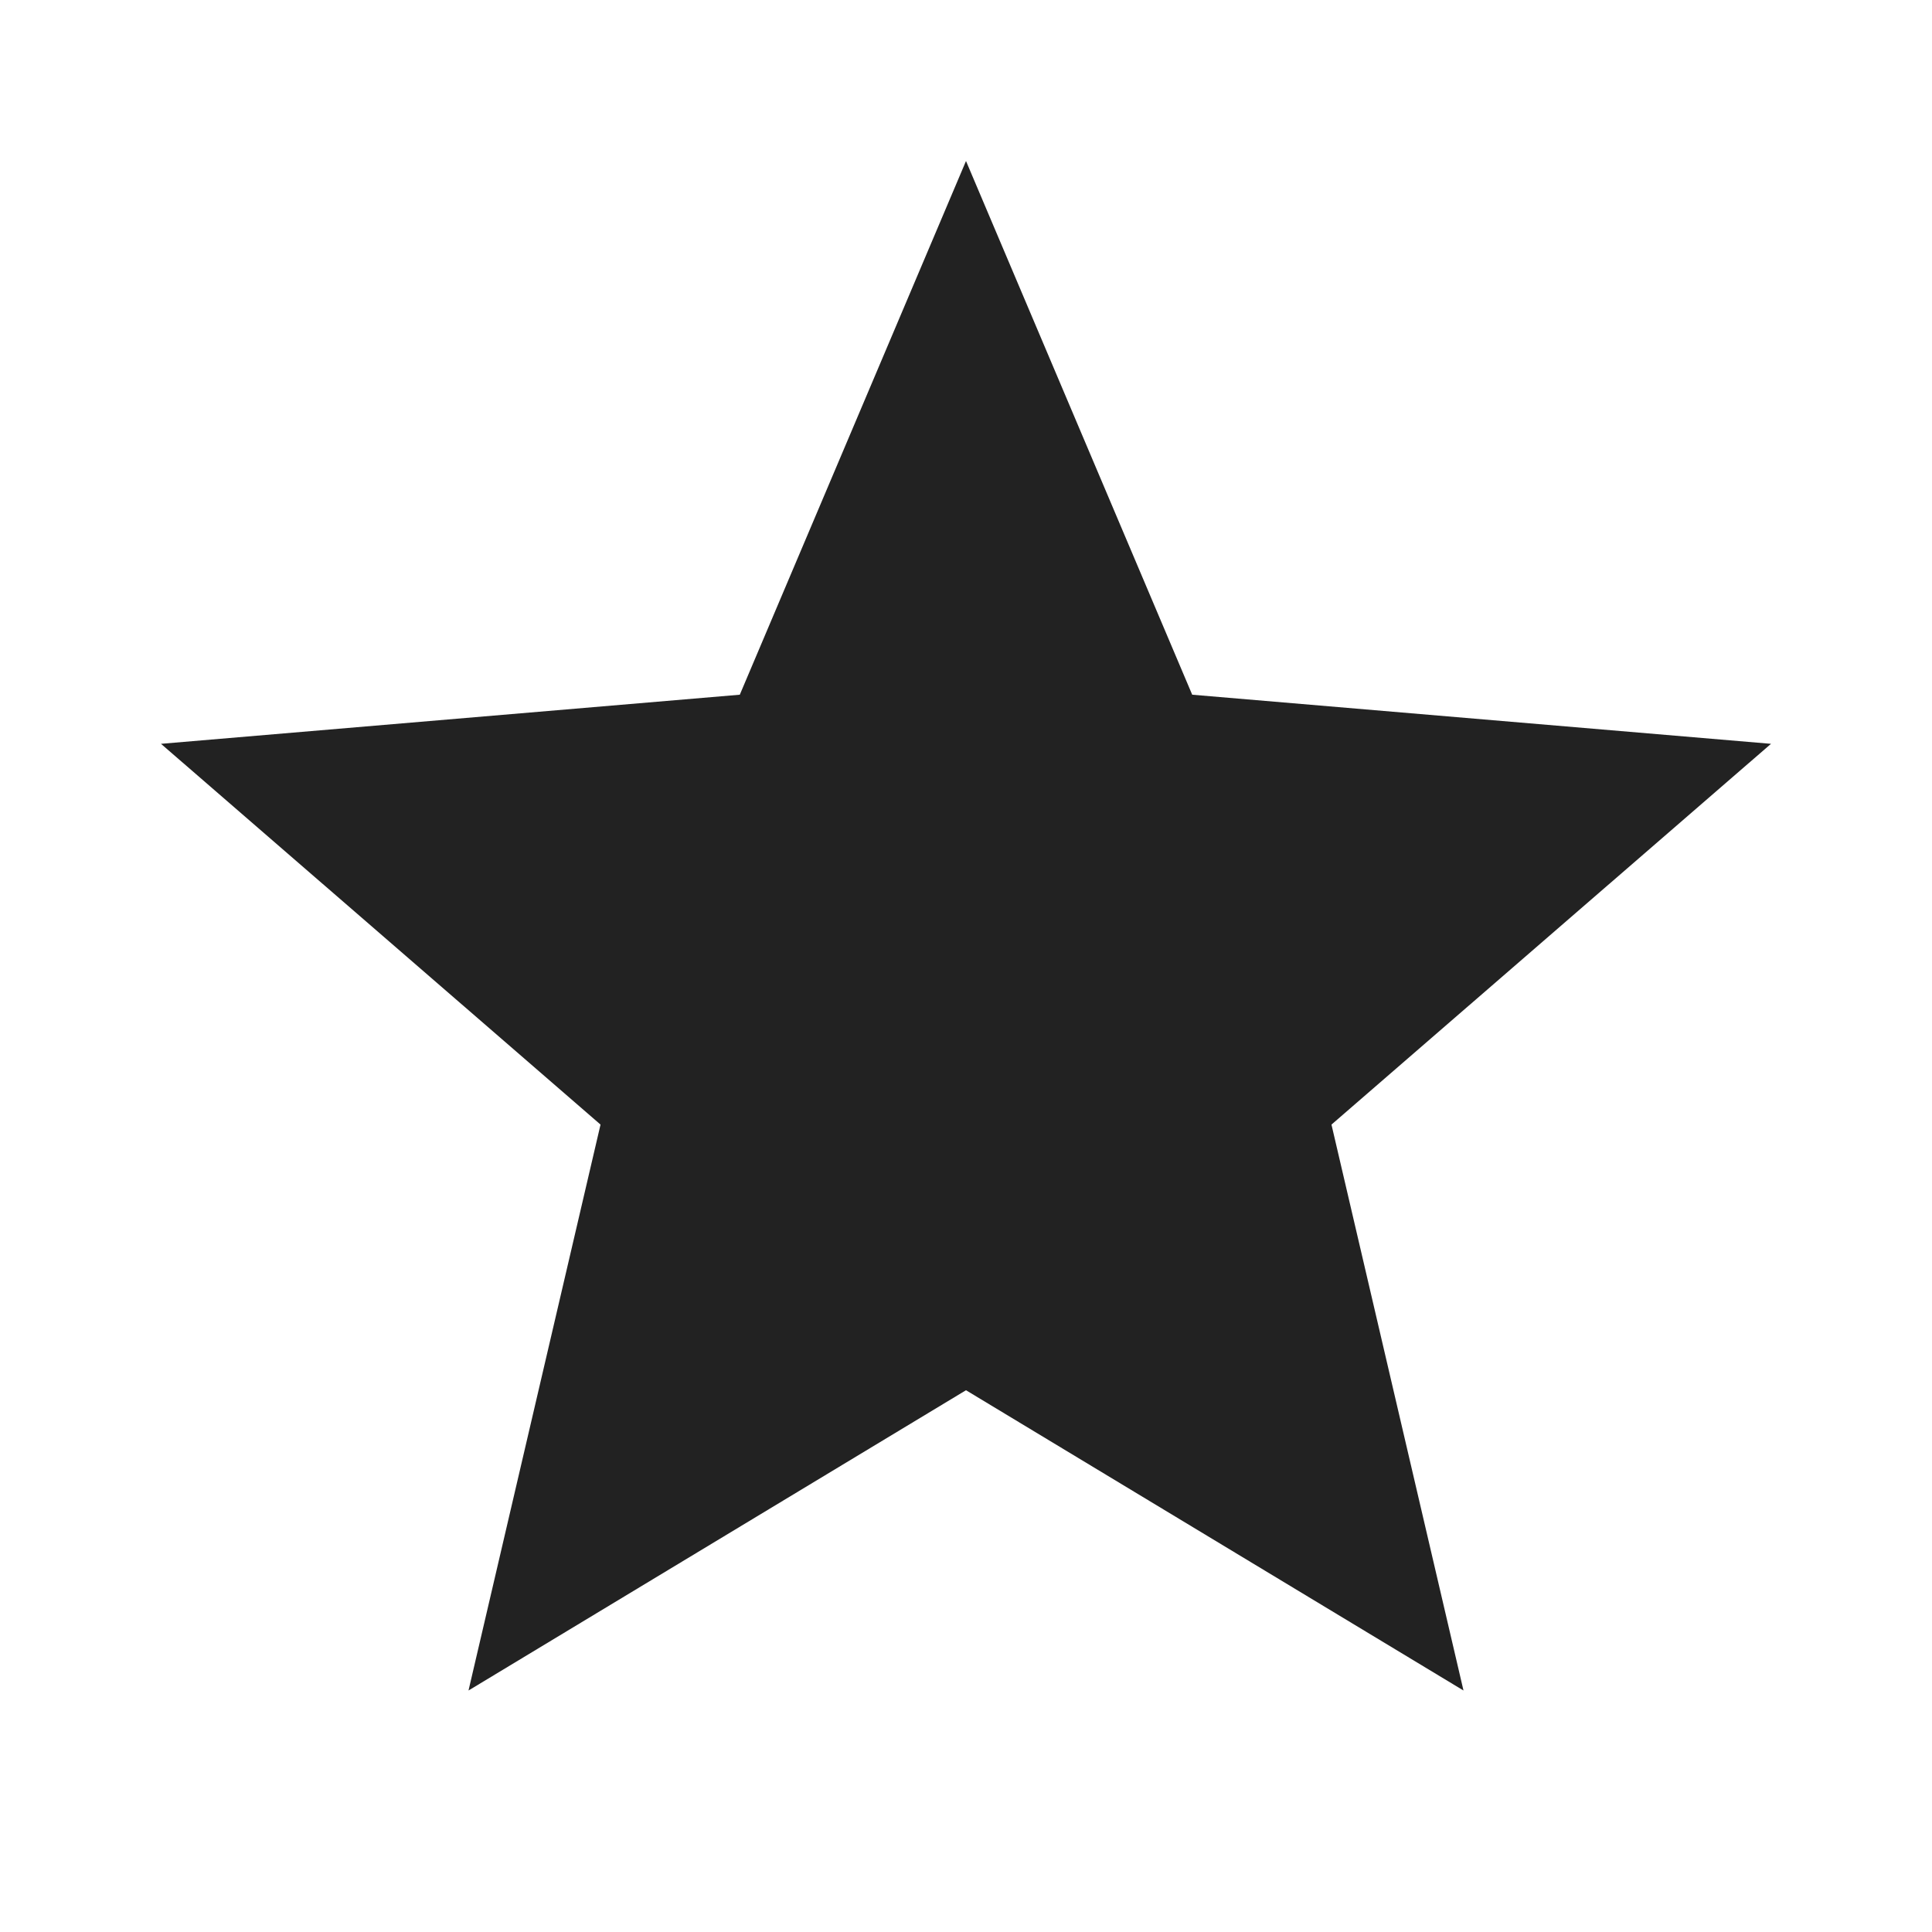
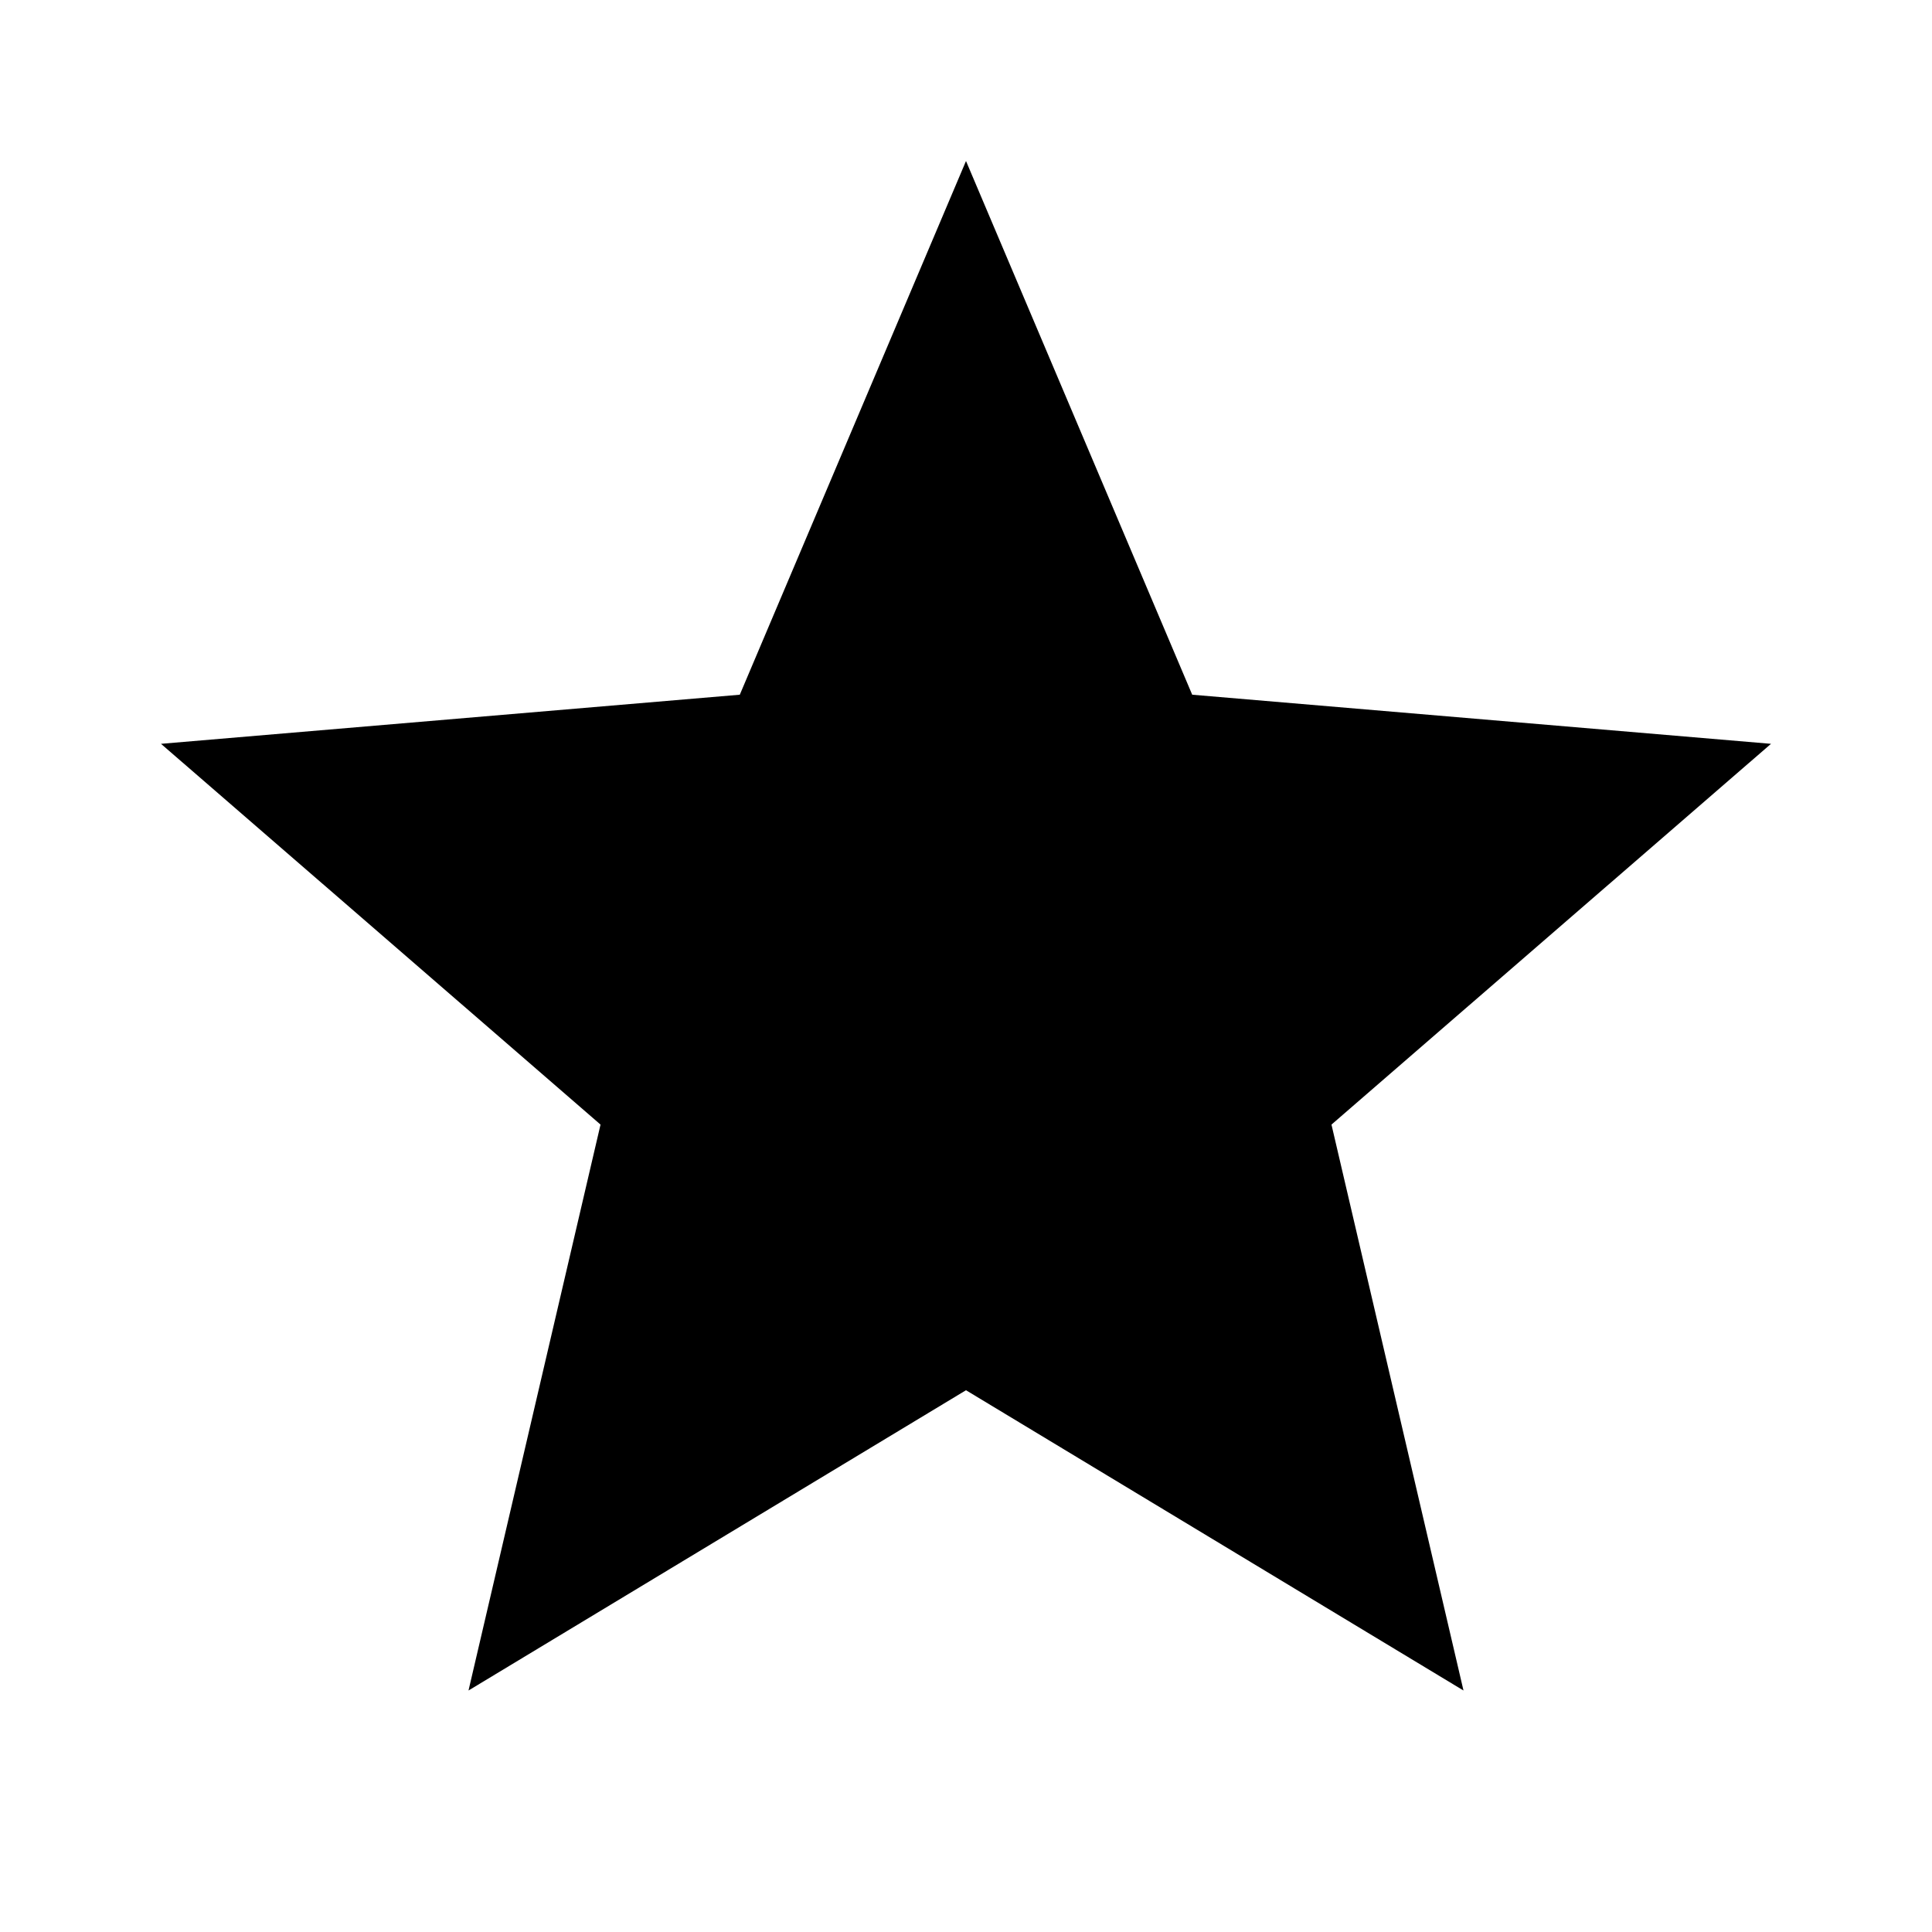
- <svg xmlns="http://www.w3.org/2000/svg" height="24px" viewBox="0 0 24 24" width="24px" fill="#222222">
+ <svg xmlns="http://www.w3.org/2000/svg" height="24px" viewBox="0 0 24 24" width="24px">
  <path d="M0 0h24v24H0z" fill="none" />
  <path d="M0 0h24v24H0z" fill="none" />
  <path d="M12 17.27 18.18 21l-1.64-7.03L22 9.24l-7.19-.61L12 2 9.19 8.63 2 9.24l5.46 4.73L5.82 21z" />
</svg>
